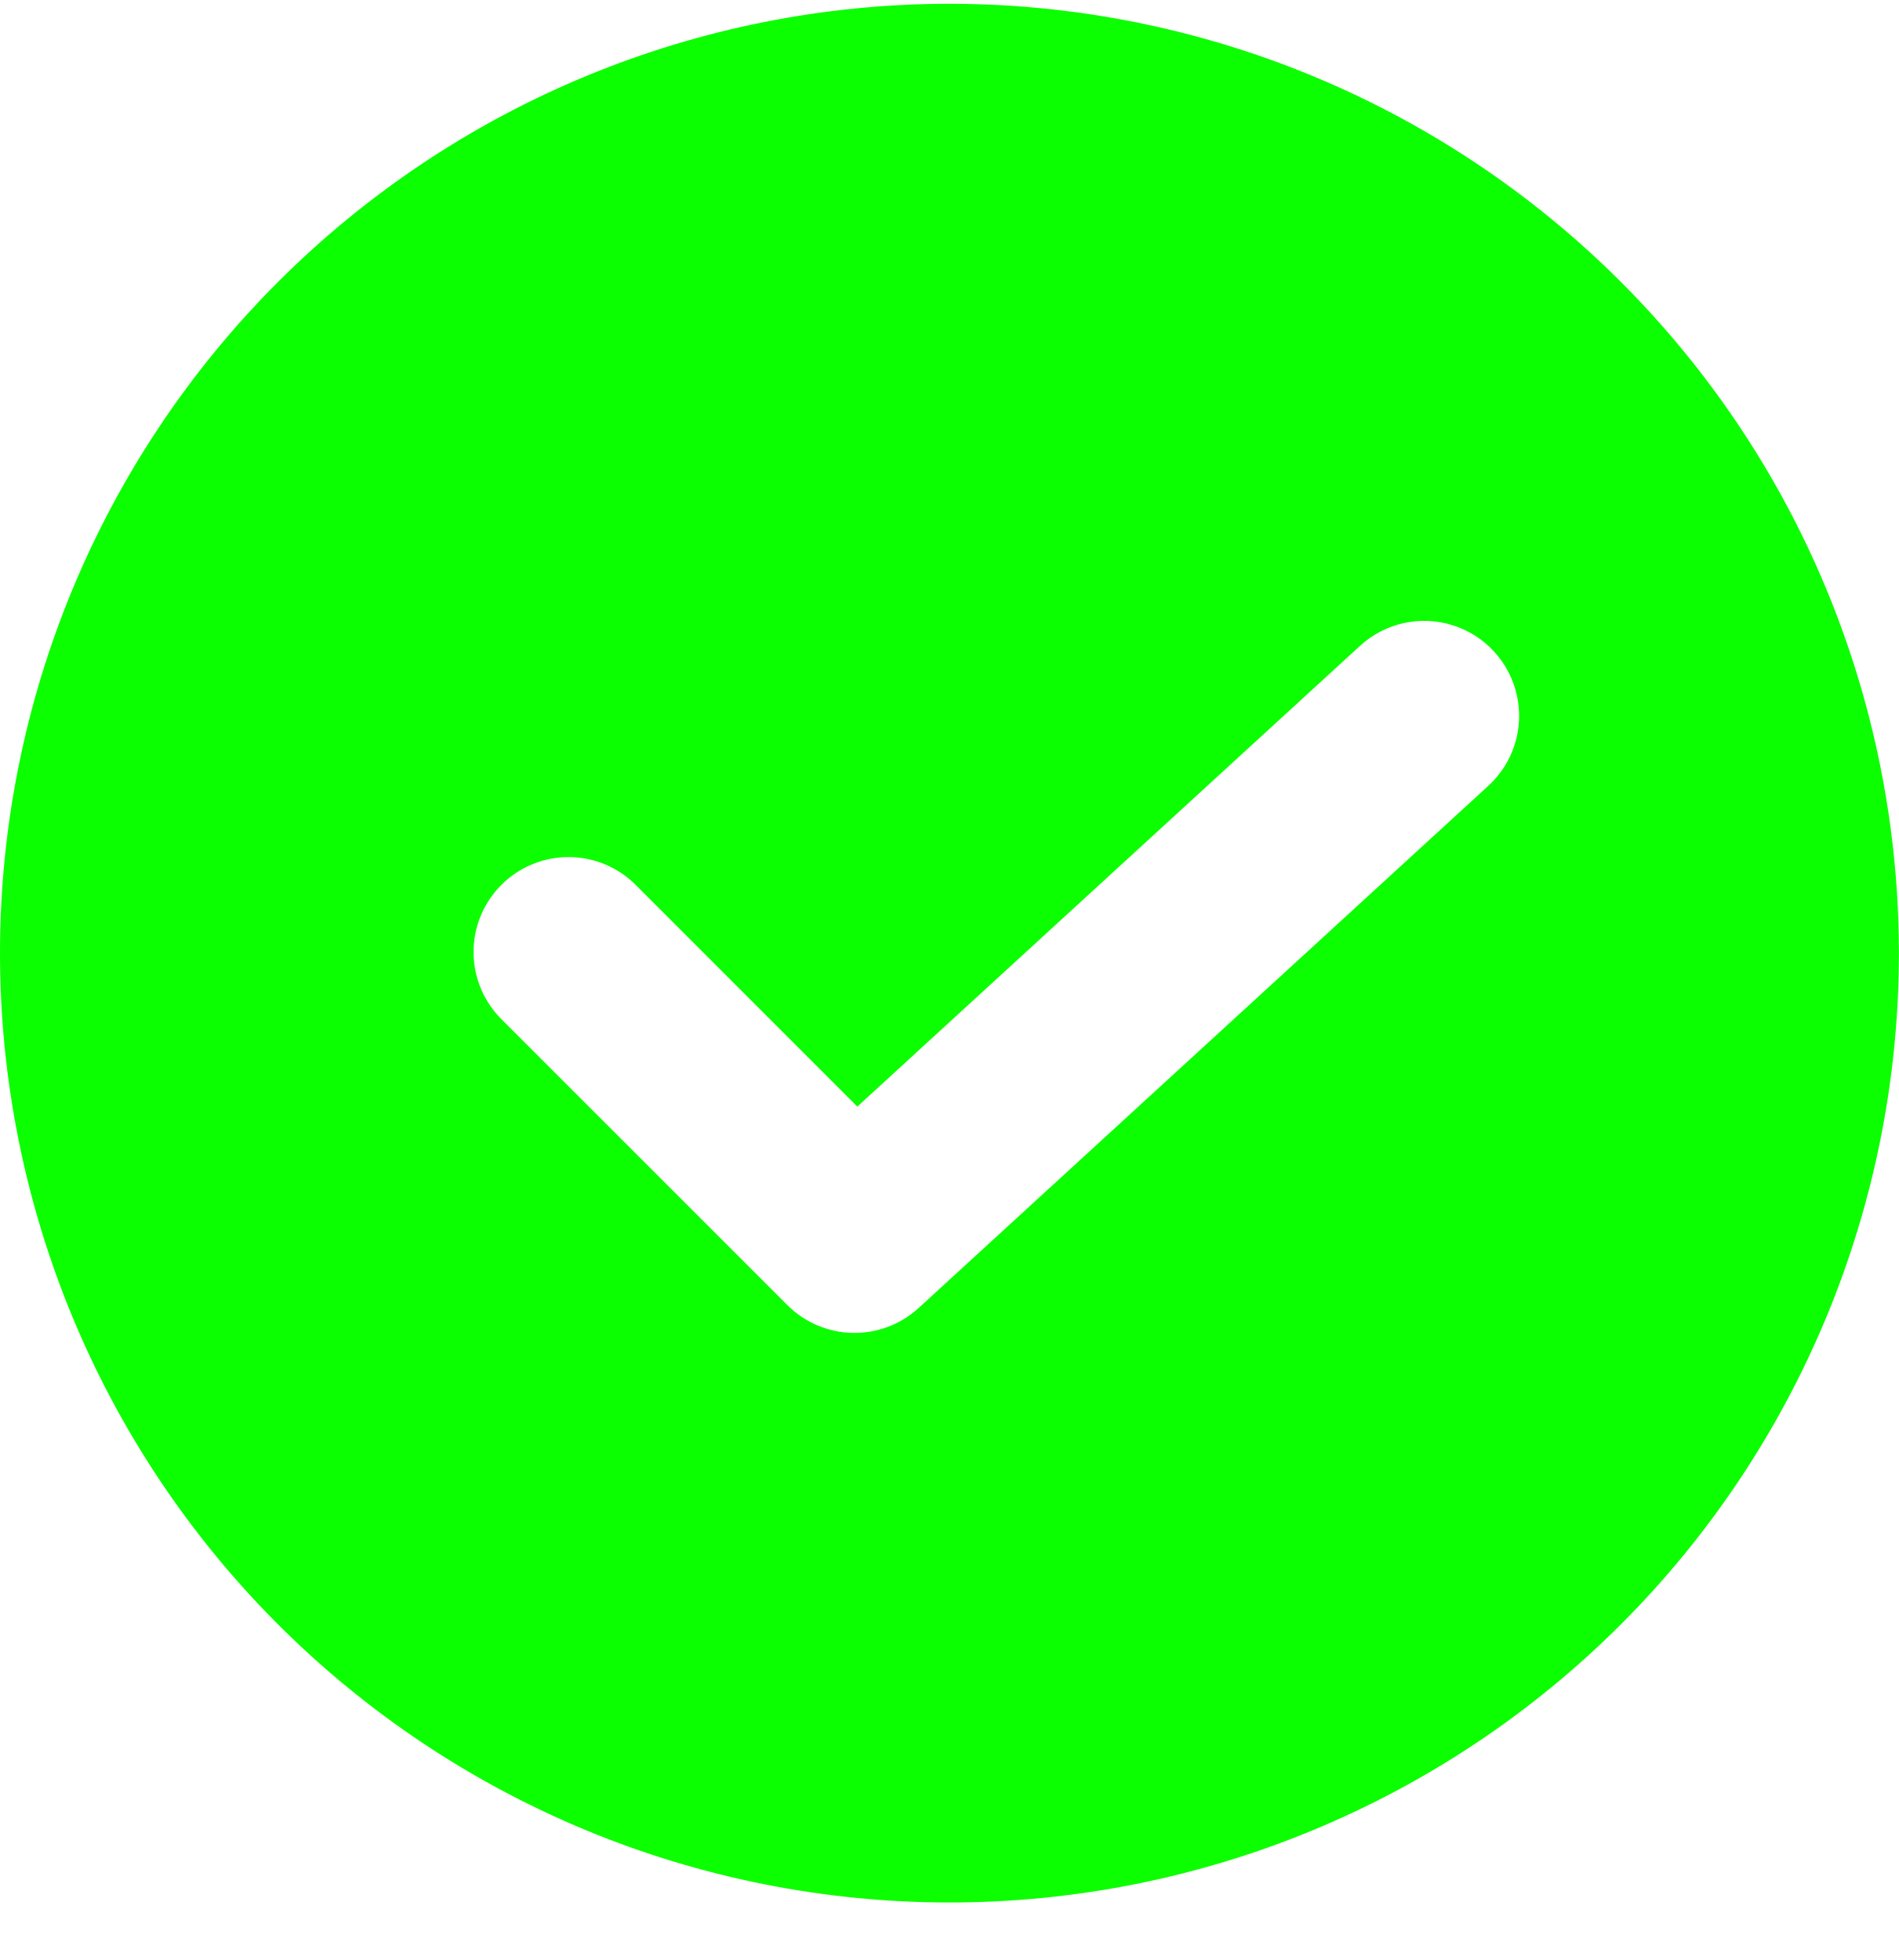
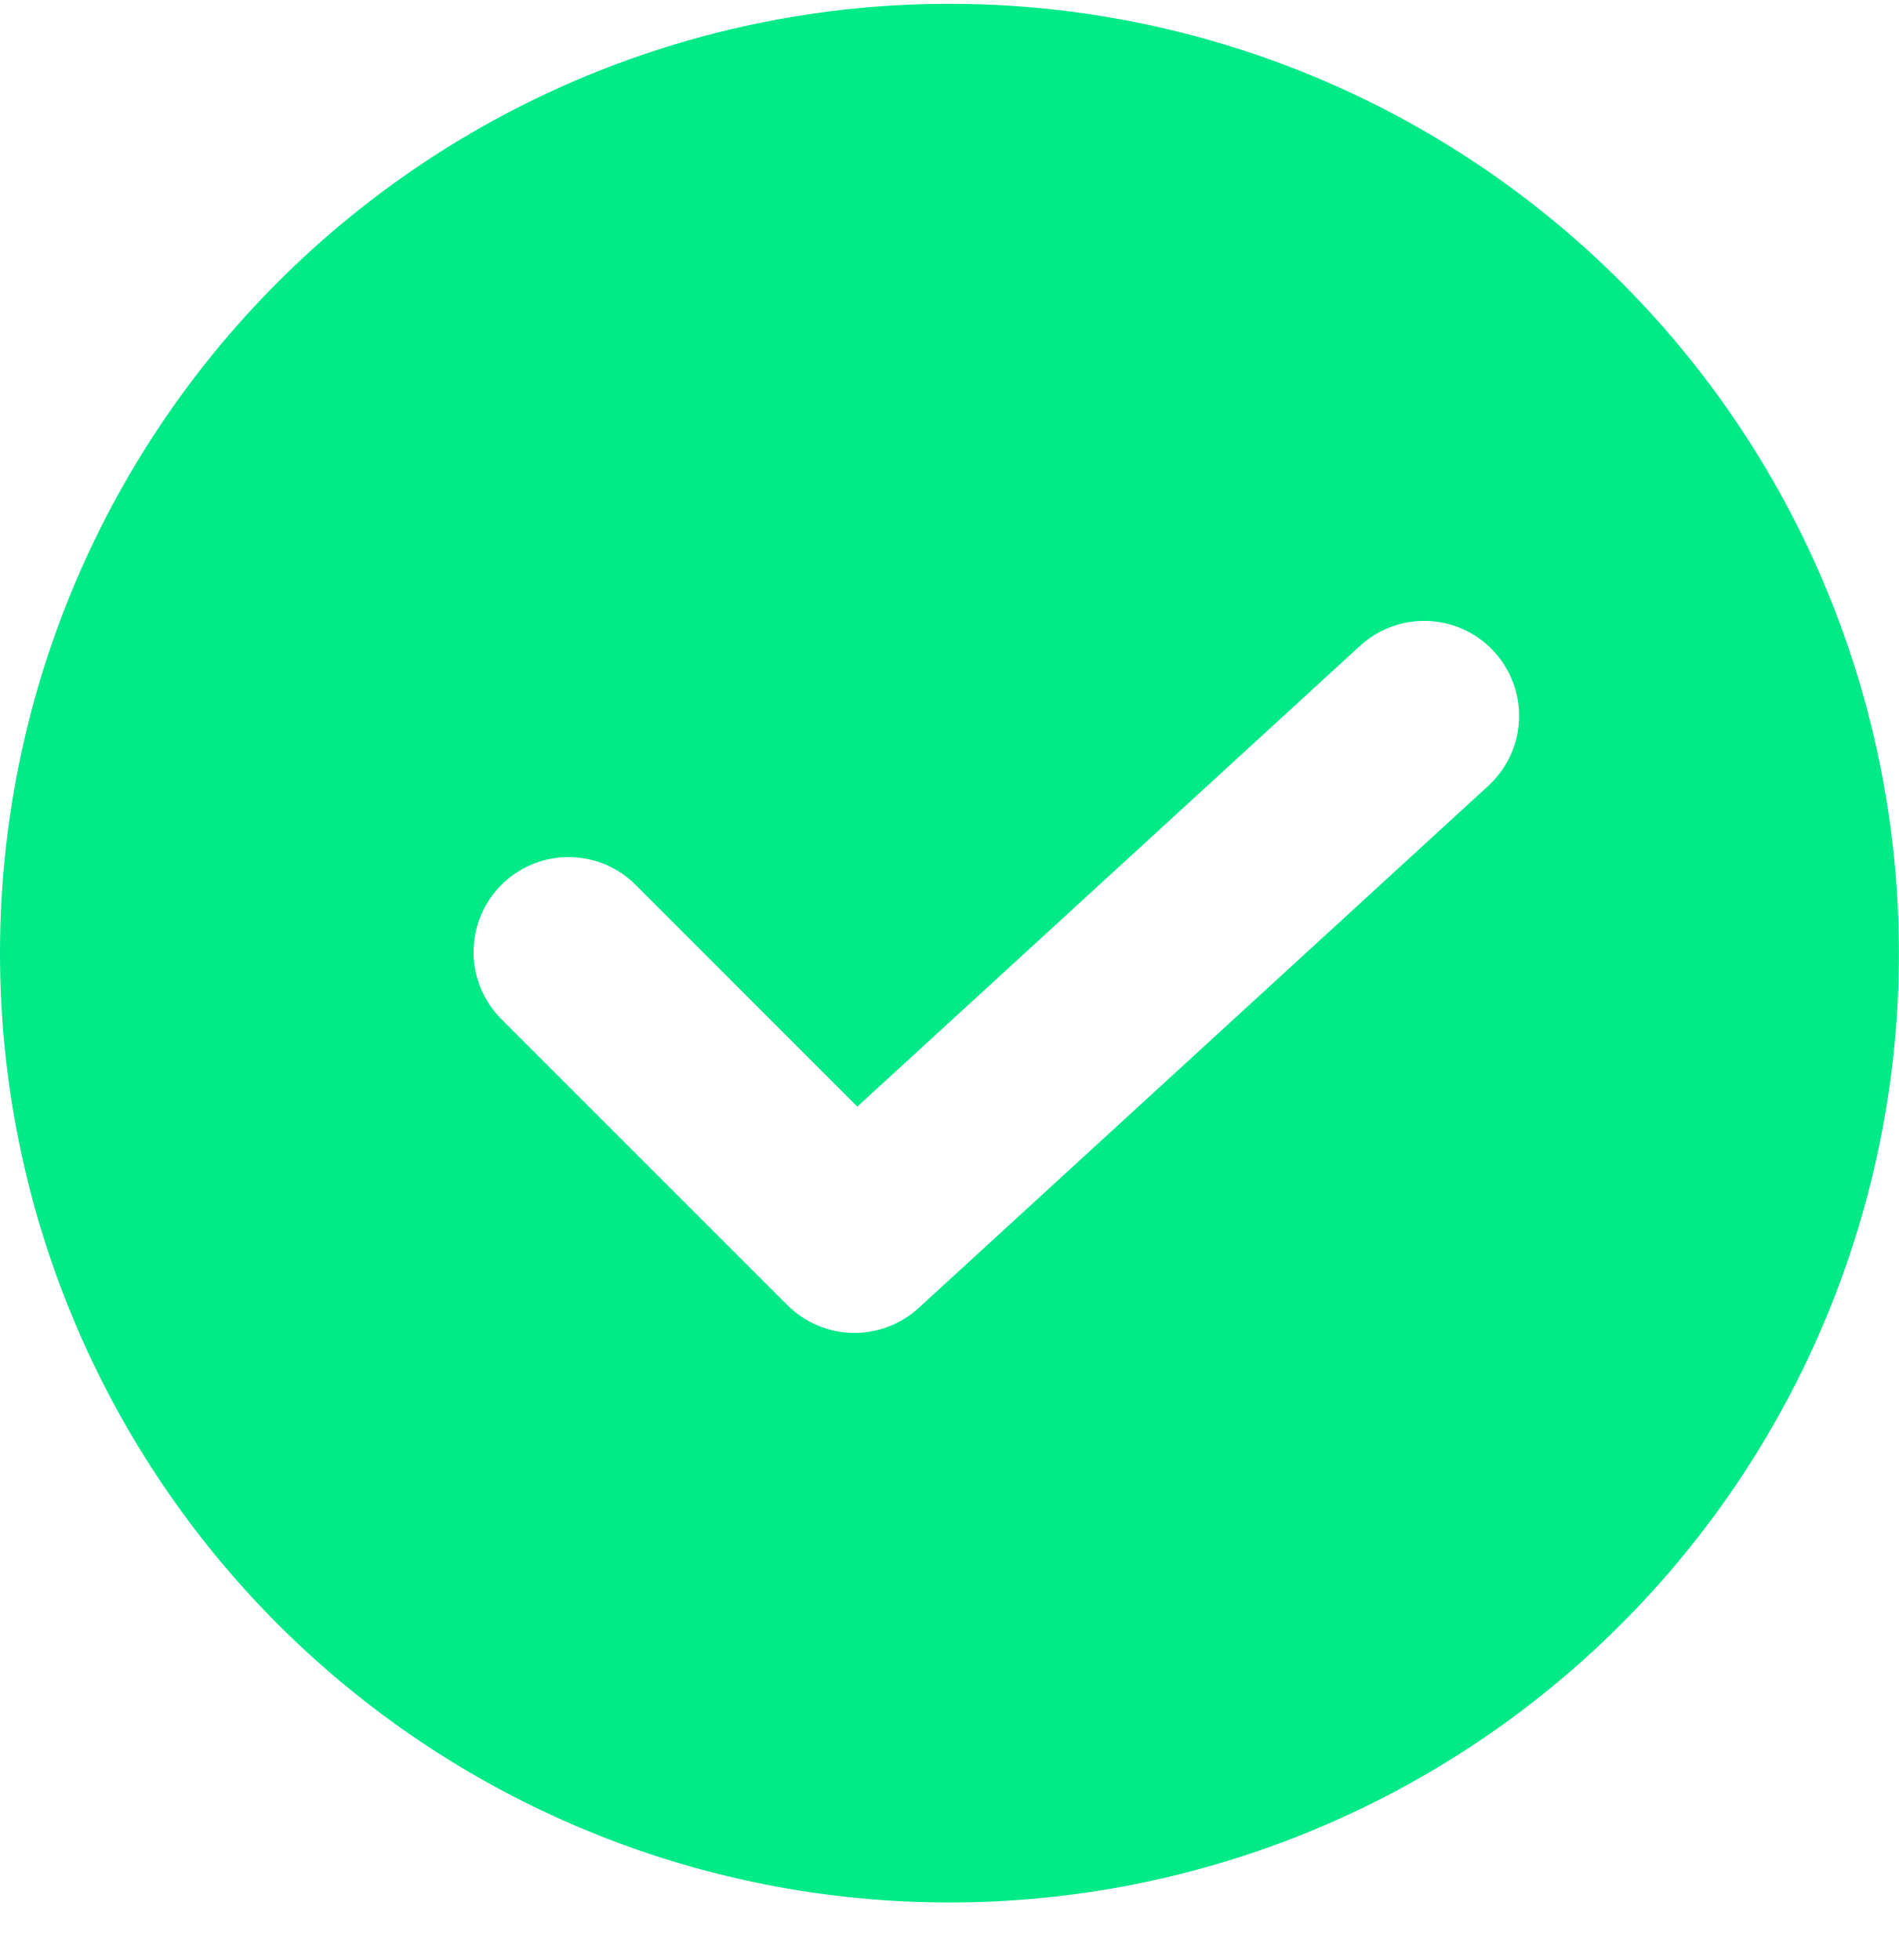
<svg xmlns="http://www.w3.org/2000/svg" width="31" height="32" viewBox="0 0 31 32" fill="none">
-   <path d="M15.5 0.062C11.389 0.062 7.447 1.695 4.54 4.602C1.633 7.508 0 11.451 0 15.562C0 19.672 1.633 23.615 4.54 26.522C7.447 29.429 11.389 31.061 15.5 31.061C19.611 31.061 23.553 29.429 26.46 26.522C29.367 23.615 31 19.672 31 15.562C31 12.841 30.284 10.168 28.924 7.811C27.563 5.455 25.606 3.498 23.25 2.138C20.894 0.778 18.221 0.062 15.5 0.062L15.5 0.062ZM24.298 12.829L14.998 21.354C14.703 21.624 14.316 21.77 13.916 21.762C13.517 21.753 13.136 21.59 12.854 21.308L8.204 16.658C7.905 16.369 7.734 15.972 7.731 15.556C7.727 15.141 7.891 14.741 8.185 14.447C8.479 14.153 8.879 13.989 9.294 13.993C9.71 13.996 10.107 14.167 10.396 14.466L13.996 18.067L22.203 10.544C22.611 10.17 23.187 10.042 23.715 10.208C24.244 10.374 24.643 10.81 24.763 11.351C24.884 11.891 24.706 12.455 24.298 12.829L24.298 12.829Z" fill="#0CFF00" />
+   <path d="M15.5 0.062C11.389 0.062 7.447 1.695 4.54 4.602C1.633 7.508 0 11.451 0 15.562C0 19.672 1.633 23.615 4.54 26.522C7.447 29.429 11.389 31.061 15.5 31.061C19.611 31.061 23.553 29.429 26.46 26.522C29.367 23.615 31 19.672 31 15.562C31 12.841 30.284 10.168 28.924 7.811C27.563 5.455 25.606 3.498 23.25 2.138C20.894 0.778 18.221 0.062 15.5 0.062L15.5 0.062ZM24.298 12.829L14.998 21.354C14.703 21.624 14.316 21.77 13.916 21.762C13.517 21.753 13.136 21.59 12.854 21.308L8.204 16.658C7.905 16.369 7.734 15.972 7.731 15.556C7.727 15.141 7.891 14.741 8.185 14.447C8.479 14.153 8.879 13.989 9.294 13.993C9.71 13.996 10.107 14.167 10.396 14.466L13.996 18.067L22.203 10.544C22.611 10.17 23.187 10.042 23.715 10.208C24.244 10.374 24.643 10.81 24.763 11.351C24.884 11.891 24.706 12.455 24.298 12.829L24.298 12.829Z" fill="#01EA88" />
</svg>
